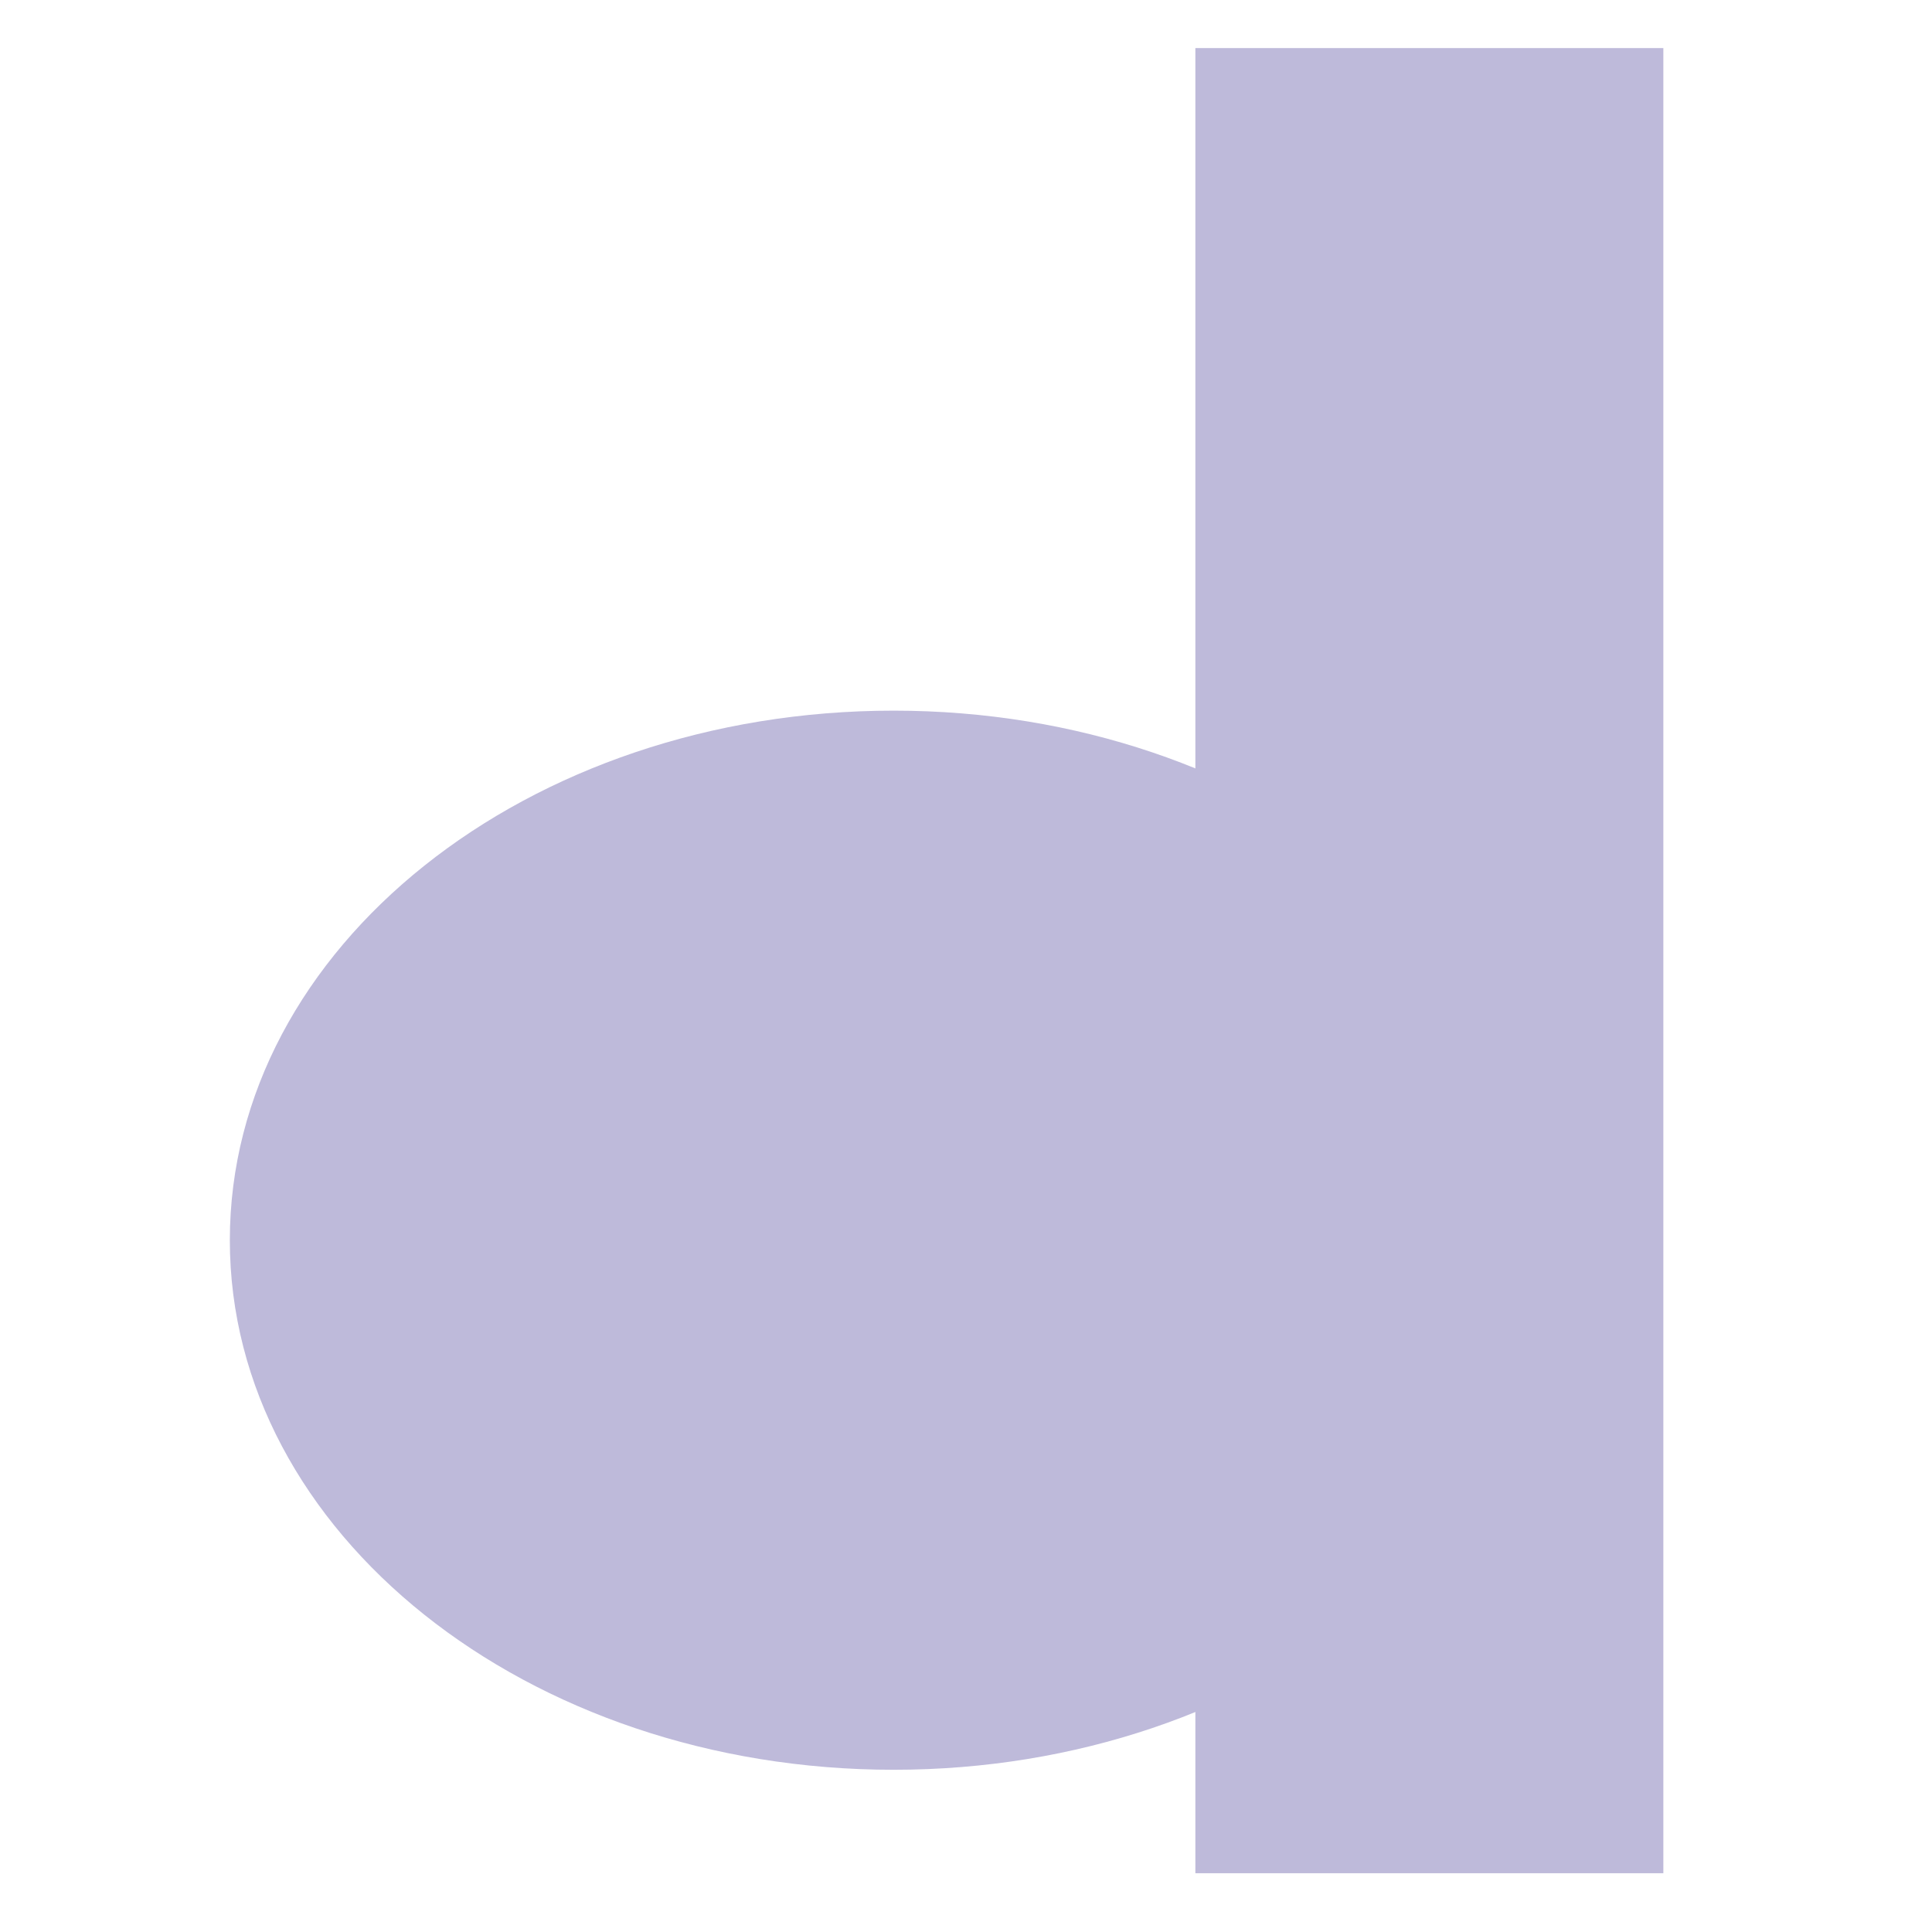
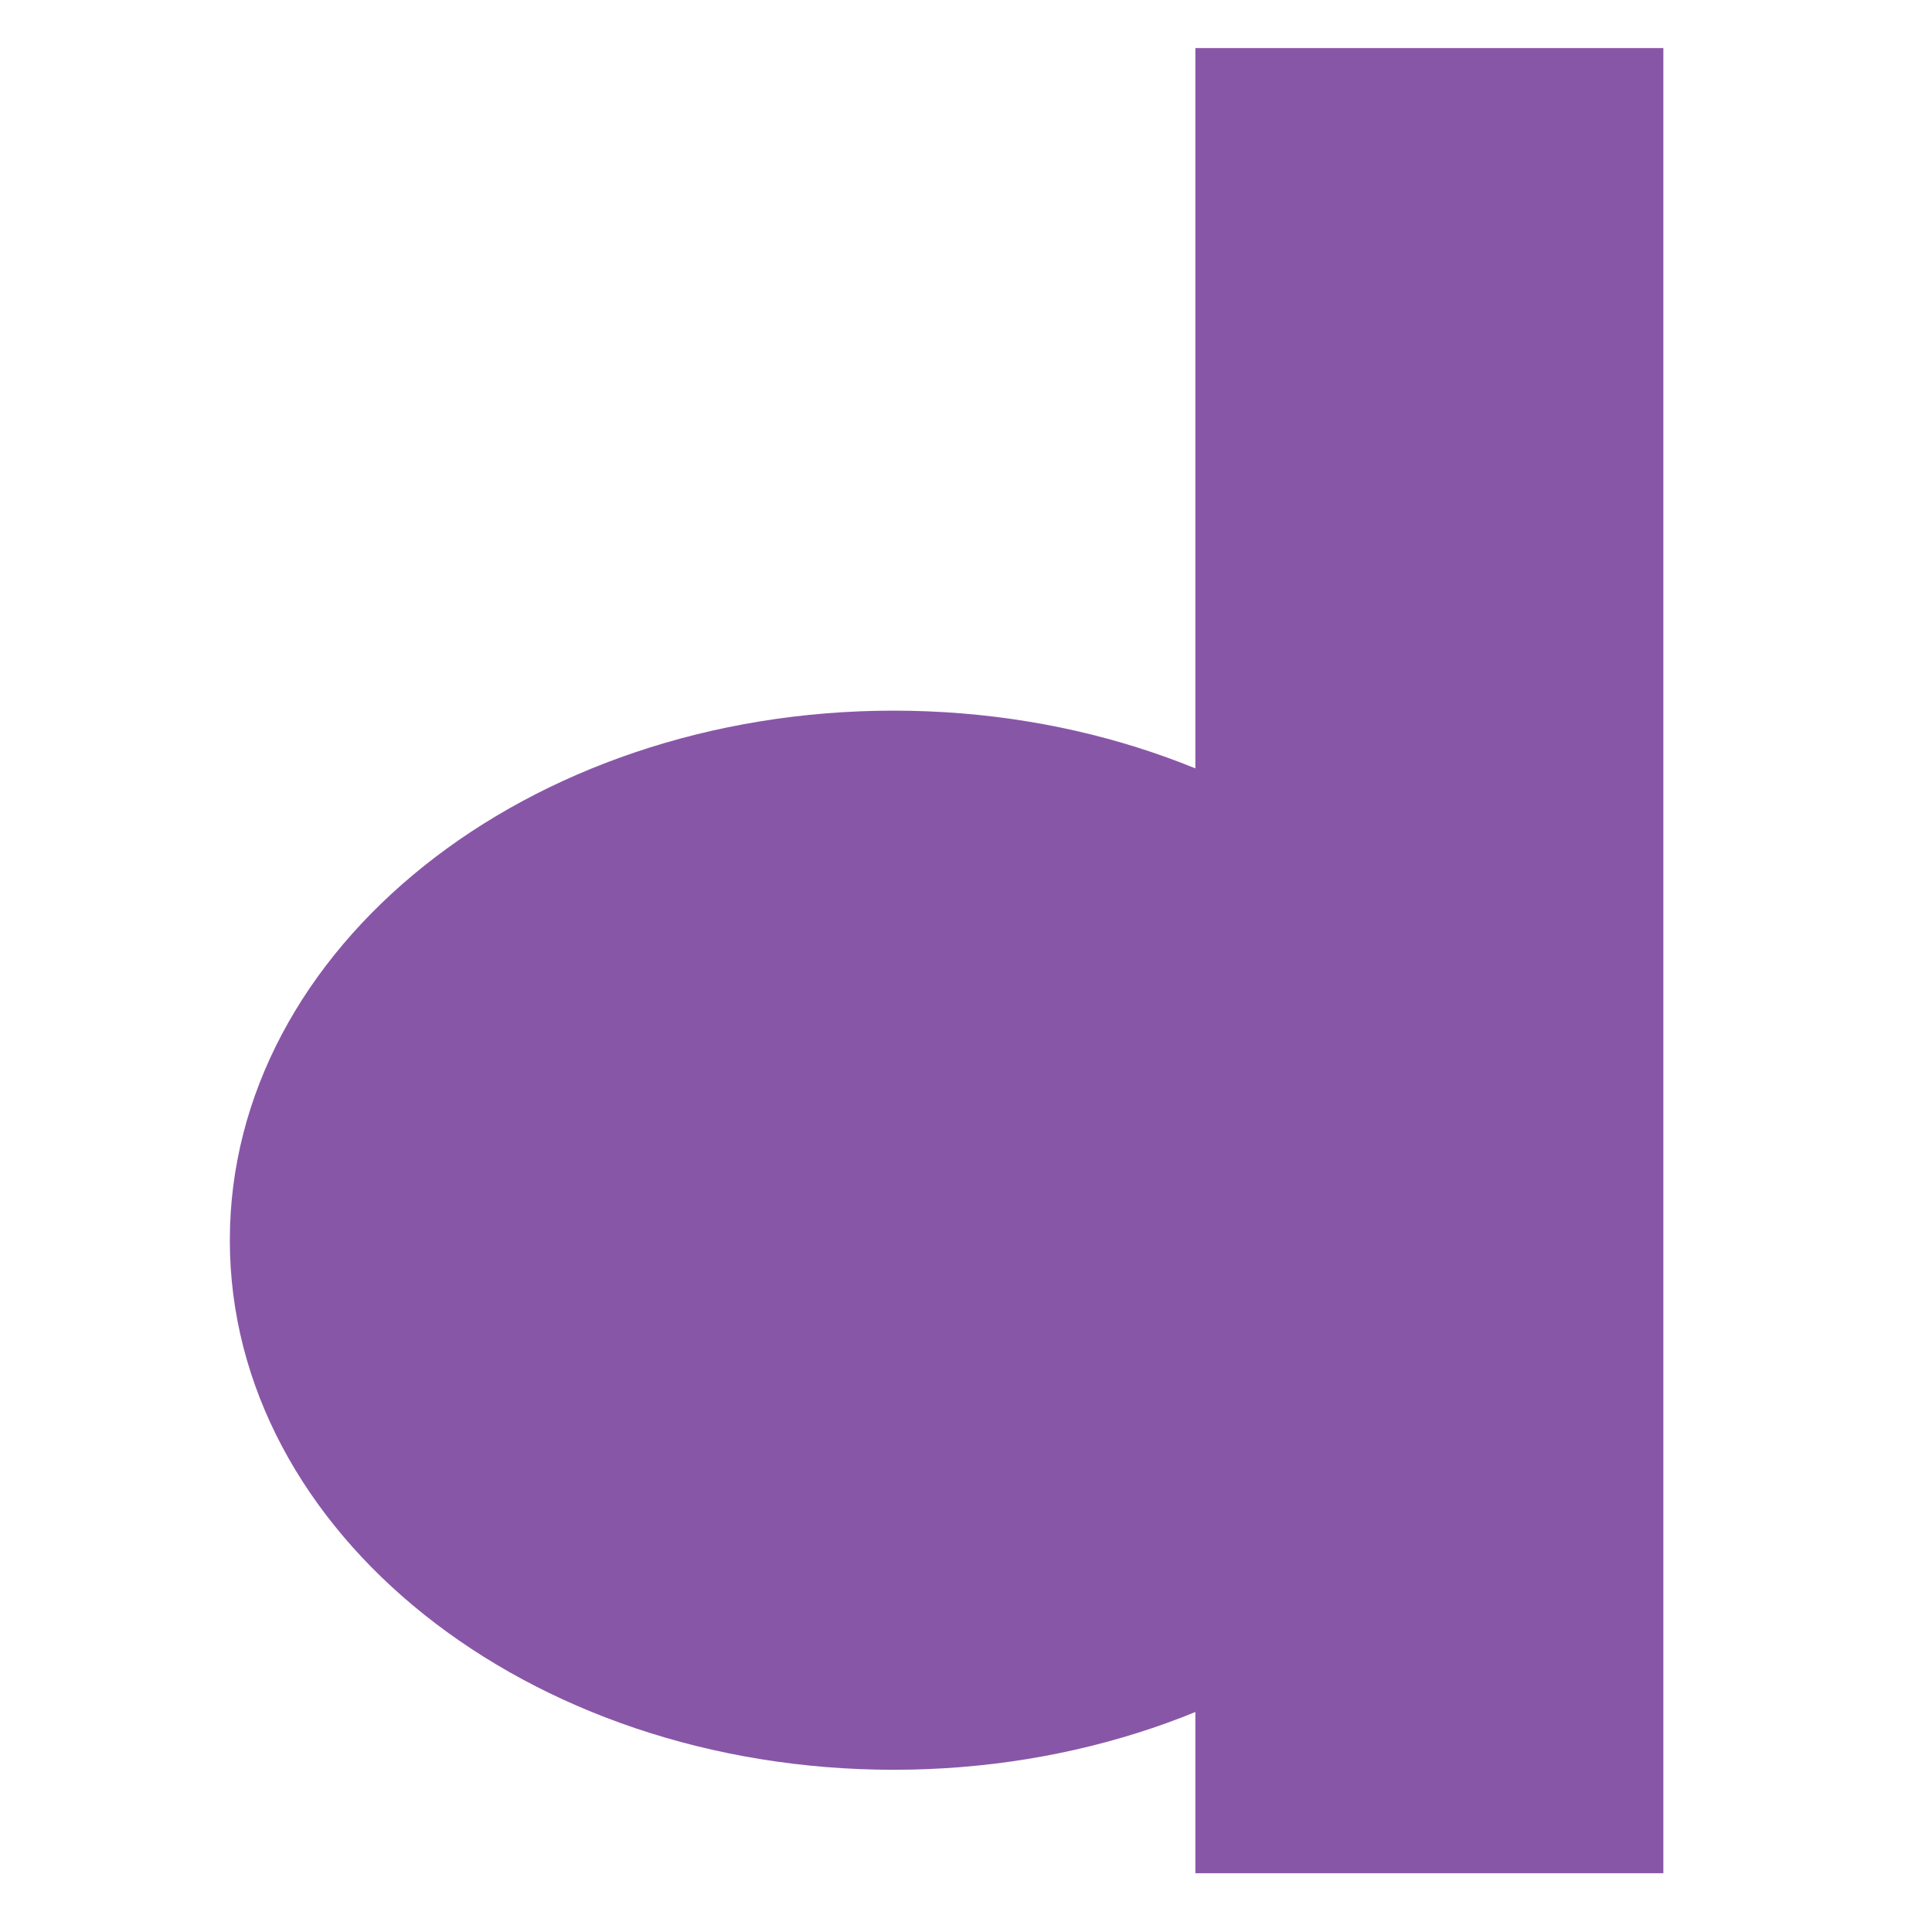
<svg xmlns="http://www.w3.org/2000/svg" viewBox="0 0 500 500">
-   <rect x="309.36" y="12.441" width="121.115" height="472.347" style="fill: rgb(190,186,218);" />
-   <ellipse style="fill: rgb(190,186,218);" cx="231.272" cy="320.966" rx="171.791" ry="137.051" />
+   <rect x="309.36" y="12.441" width="121.115" height="472.347" style="fill: rgb(136,86,167);" />
+   <ellipse style="fill: rgb(136,86,167);" cx="231.272" cy="320.966" rx="171.791" ry="137.051" />
</svg>
